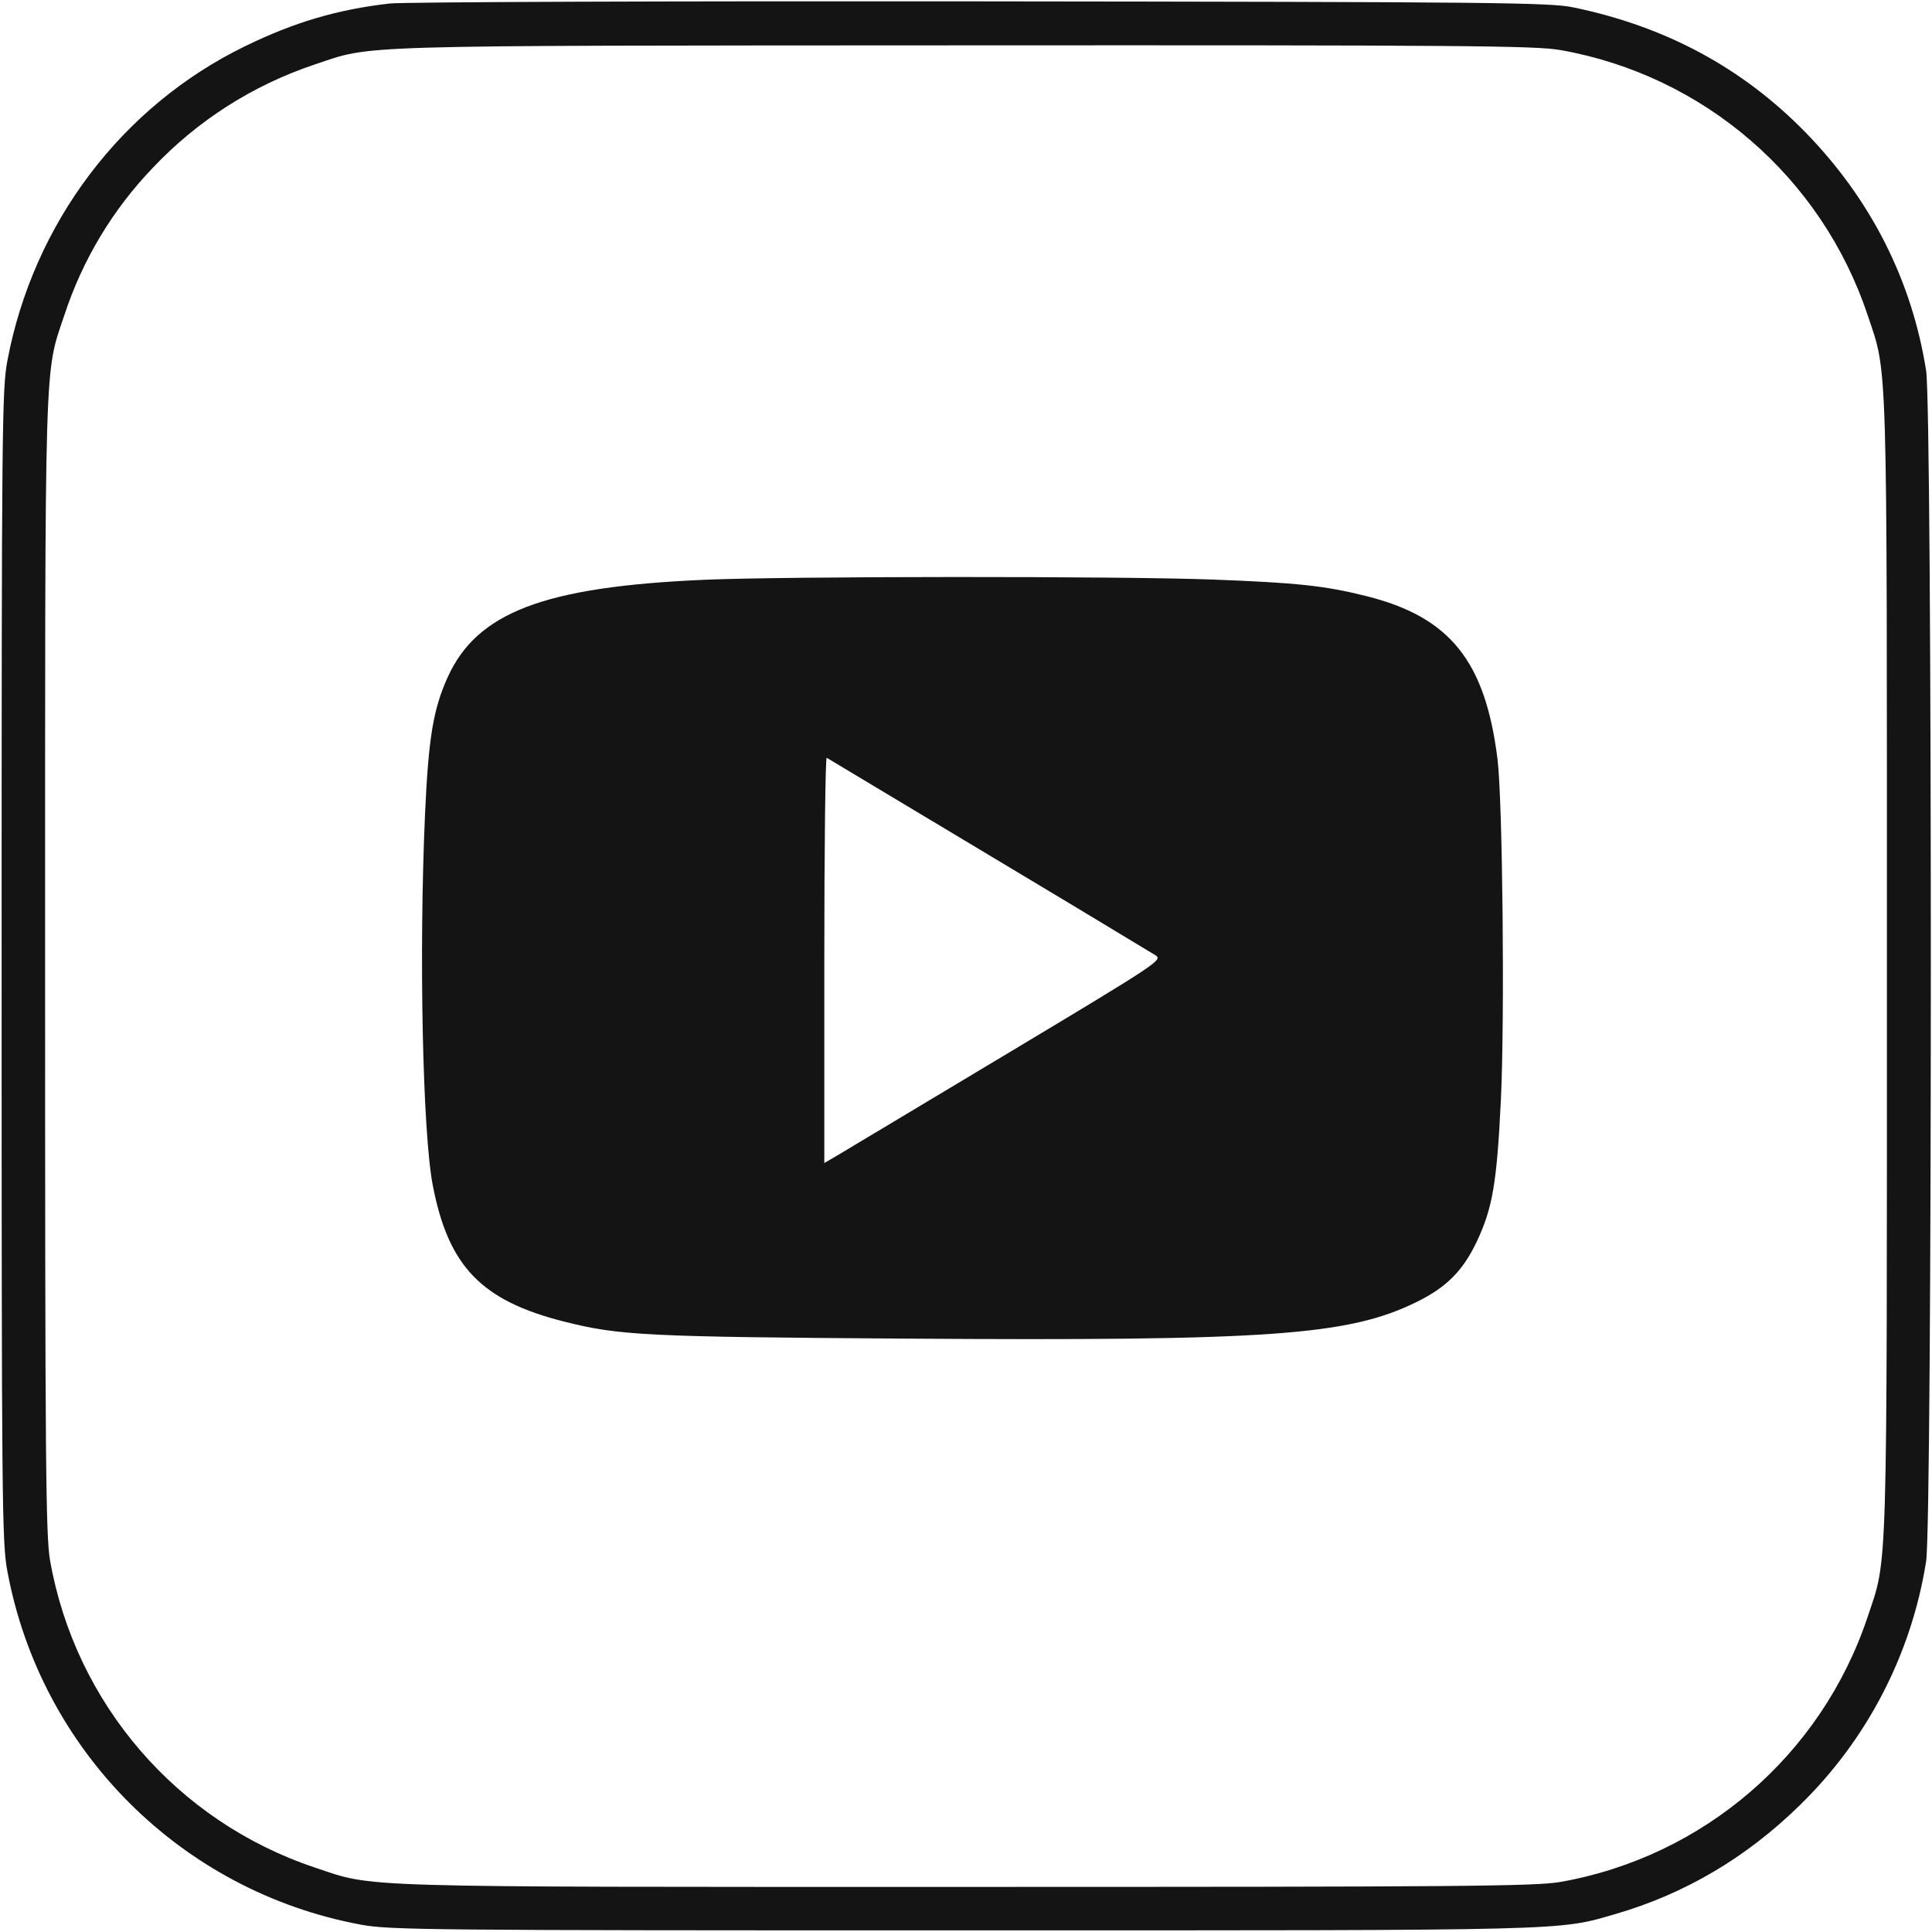
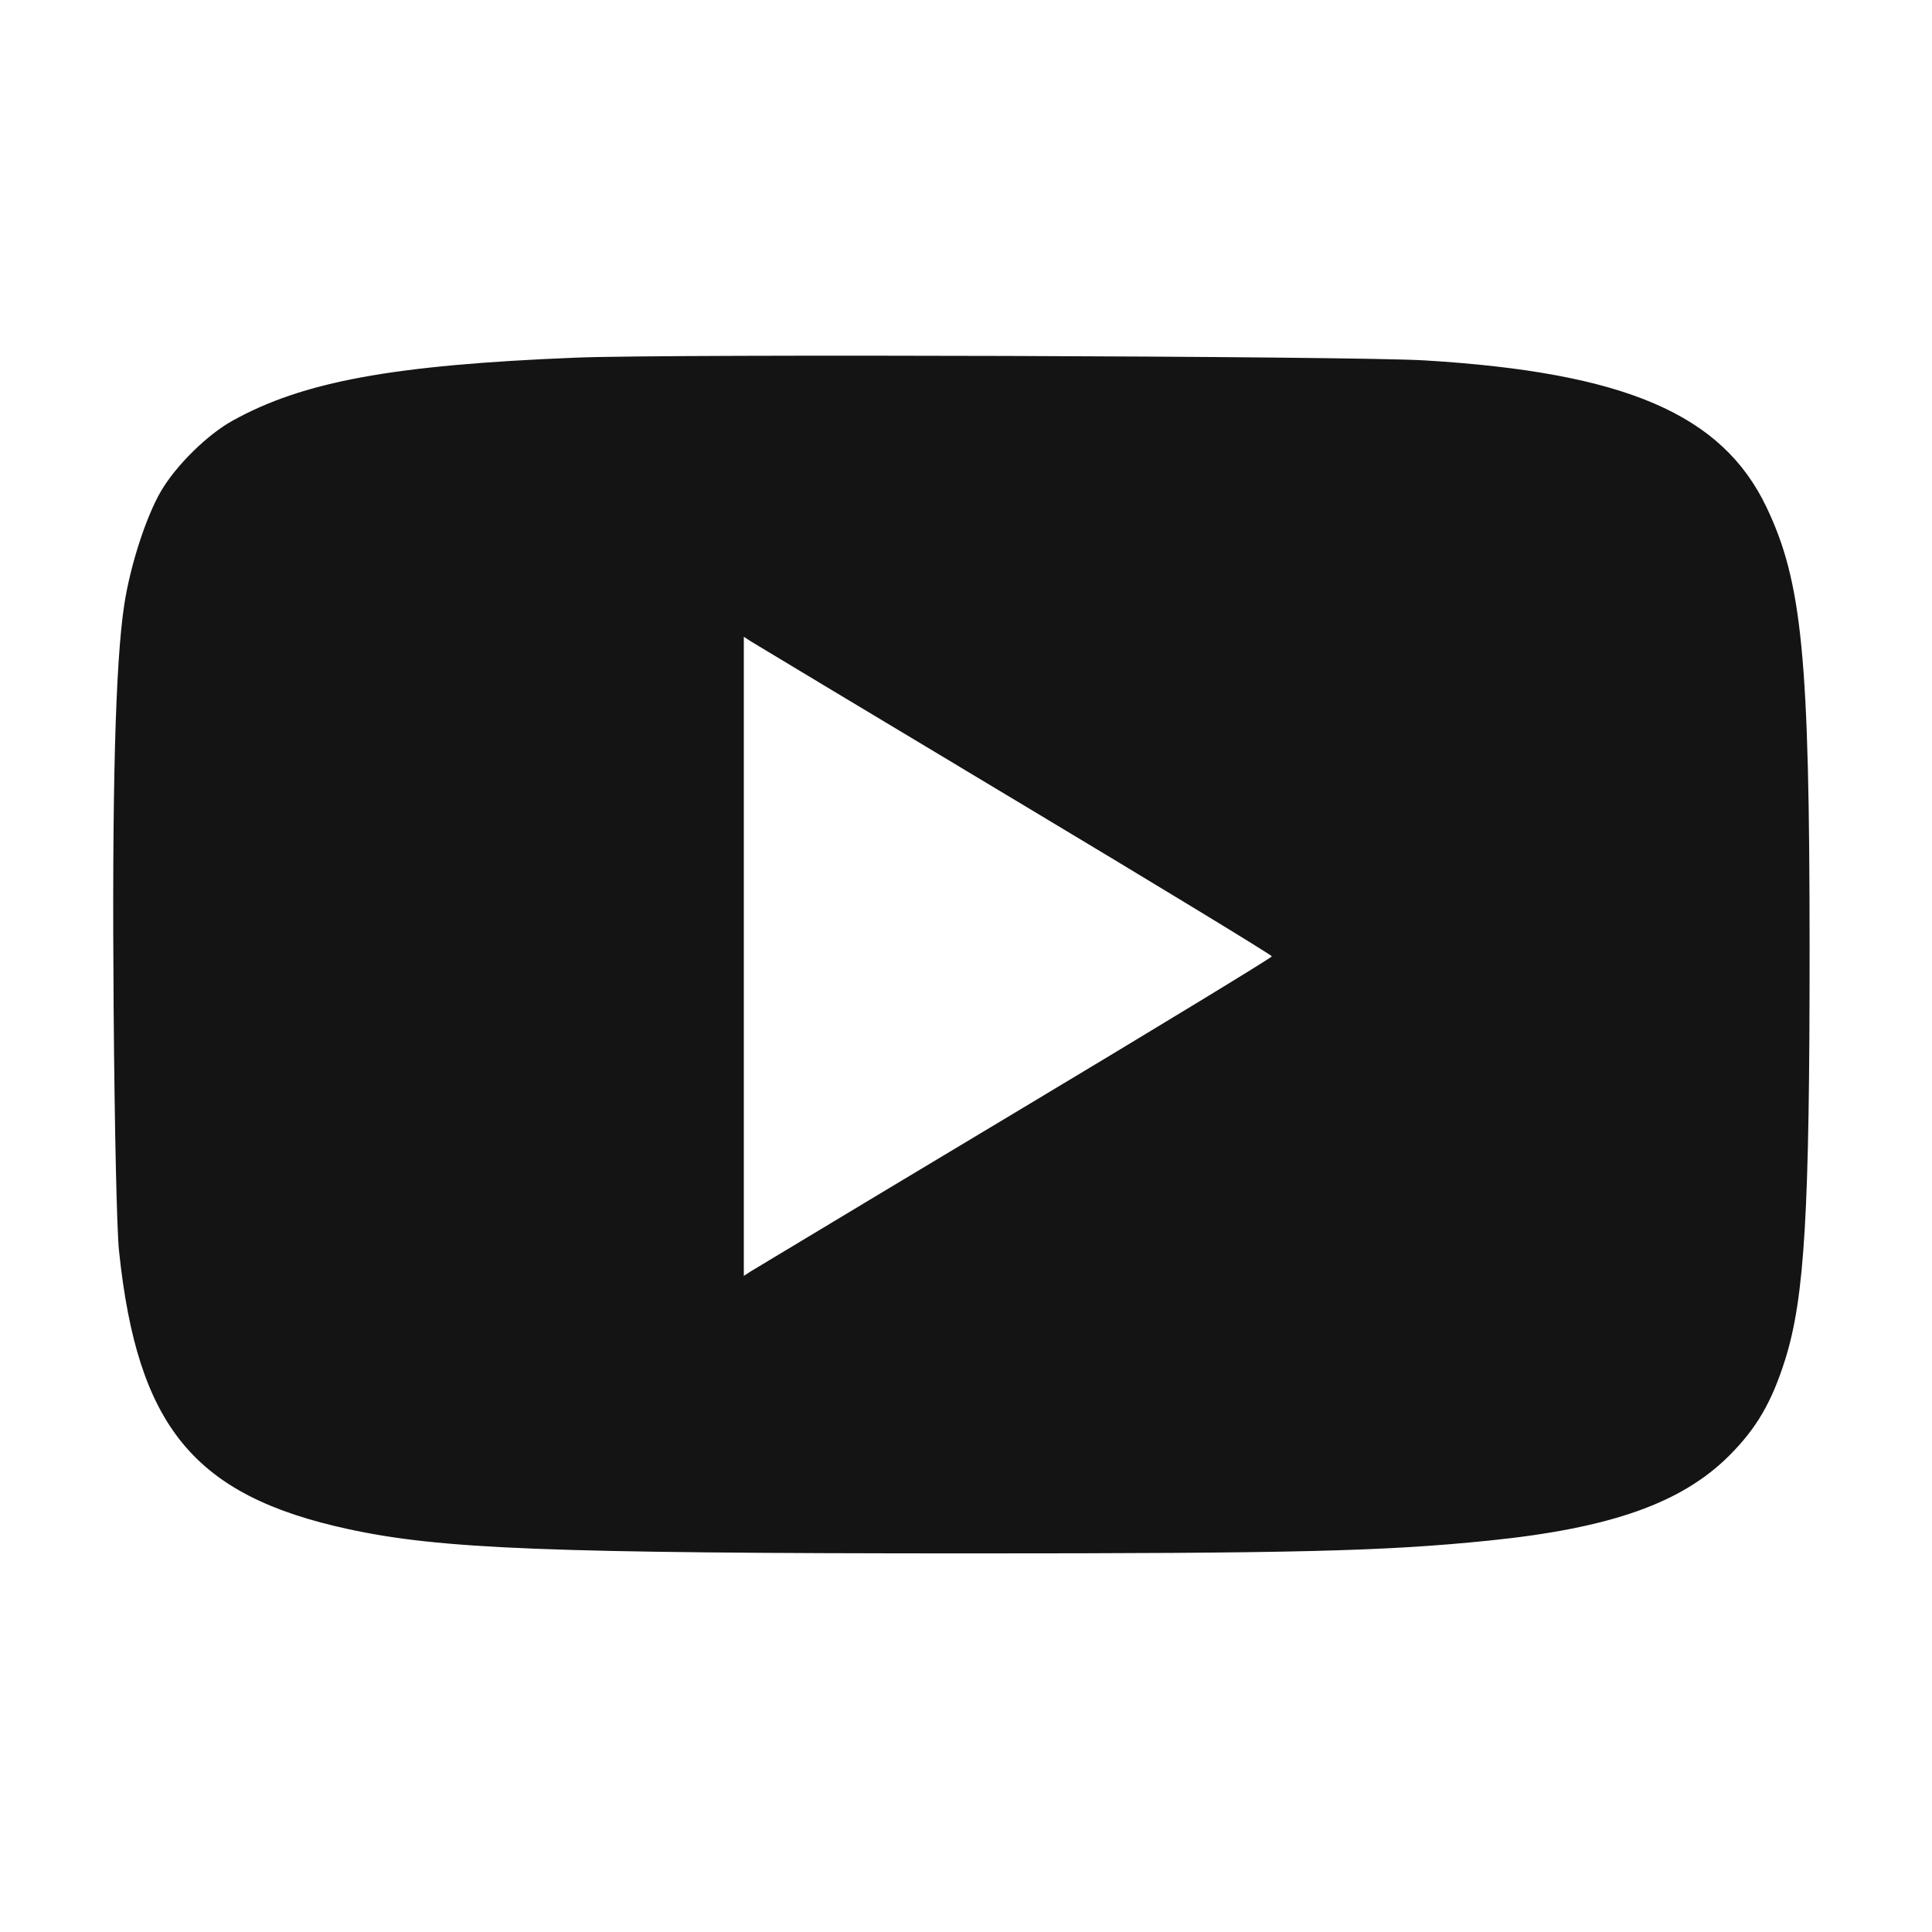
- <svg xmlns="http://www.w3.org/2000/svg" width="44" height="44" fill="none">
-   <path d="M8.873.08c-1.195.137-2.177.428-3.303.978C2.767 2.427.758 5.088.168 8.216.045 8.866.037 9.74.037 22c0 12.26.008 13.134.131 13.784a10.052 10.052 0 0 0 8.048 8.048c.65.123 1.521.131 13.711.131 13.955 0 13.542.011 14.859-.371 1.581-.458 2.982-1.284 4.198-2.474a9.916 9.916 0 0 0 2.882-5.558c.143-.907.143-26.213 0-27.12-.325-2.056-1.259-3.9-2.748-5.426C39.681 1.543 37.931.601 35.826.167 35.292.057 34.021.044 22.33.031 15.231.023 9.176.045 8.873.08m26.665 1.06a9.029 9.029 0 0 1 6.994 6.031c.462 1.379.441.68.441 14.829 0 14.149.021 13.45-.441 14.829a9.029 9.029 0 0 1-6.994 6.031c-.571.099-2.234.113-13.538.113-14.149 0-13.45.021-14.829-.441a9.029 9.029 0 0 1-6.031-6.994c-.099-.571-.113-2.234-.113-13.538 0-14.149-.021-13.45.441-14.829A8.79 8.79 0 0 1 3.482 3.82a8.975 8.975 0 0 1 3.682-2.35c1.347-.451.621-.43 14.771-.437 11.382-.006 13.031.007 13.603.107M16.023 13.205c-3.639.16-5.162.742-5.83 2.224-.327.726-.436 1.387-.513 3.107-.141 3.156-.056 7.253.176 8.458.355 1.848 1.108 2.629 2.99 3.104 1.259.318 1.865.348 7.764.388 8.314.056 10.099-.072 11.646-.831.684-.335 1.059-.71 1.375-1.376.361-.761.46-1.341.551-3.236.089-1.855.04-6.819-.078-7.759-.278-2.231-1.083-3.231-2.982-3.707-.949-.238-1.573-.305-3.506-.378-2.116-.08-9.746-.076-11.593.006m6.49 6.263a793.737 793.737 0 0 1 3.803 2.288c.168.107.074.169-3.374 2.238-1.95 1.17-3.686 2.21-3.857 2.311l-.312.182v-4.631c0-2.547.025-4.616.055-4.598l3.685 2.21" fill="#141414" fill-rule="evenodd" />
+ <svg xmlns="http://www.w3.org/2000/svg" width="28" height="28" fill="none">
+   <path d="M8.353 5.183c-2.661.107-3.964.346-4.988.917-.36.2-.81.642-1.028 1.012-.215.363-.445 1.068-.534 1.638-.131.839-.181 2.726-.156 5.882.014 1.748.046 3.197.078 3.498.267 2.55 1.089 3.547 3.322 4.031 1.338.29 2.906.351 8.976.352 4.768 0 6.043-.031 7.56-.186 1.764-.18 2.791-.544 3.479-1.232.396-.396.616-.774.811-1.394.281-.899.354-2.131.353-5.973-.001-4.197-.108-5.294-.624-6.376-.642-1.349-2.05-1.954-4.957-2.129-1.046-.063-10.917-.095-12.292-.04m6.359 6.413c2.047 1.227 3.721 2.246 3.721 2.264 0 .018-1.674 1.037-3.721 2.264a1705.425 1705.425 0 0 0-3.827 2.299l-.105.068V9.229l.105.068c.058.037 1.78 1.071 3.827 2.299" fill="#141414" fill-rule="evenodd" />
</svg>
